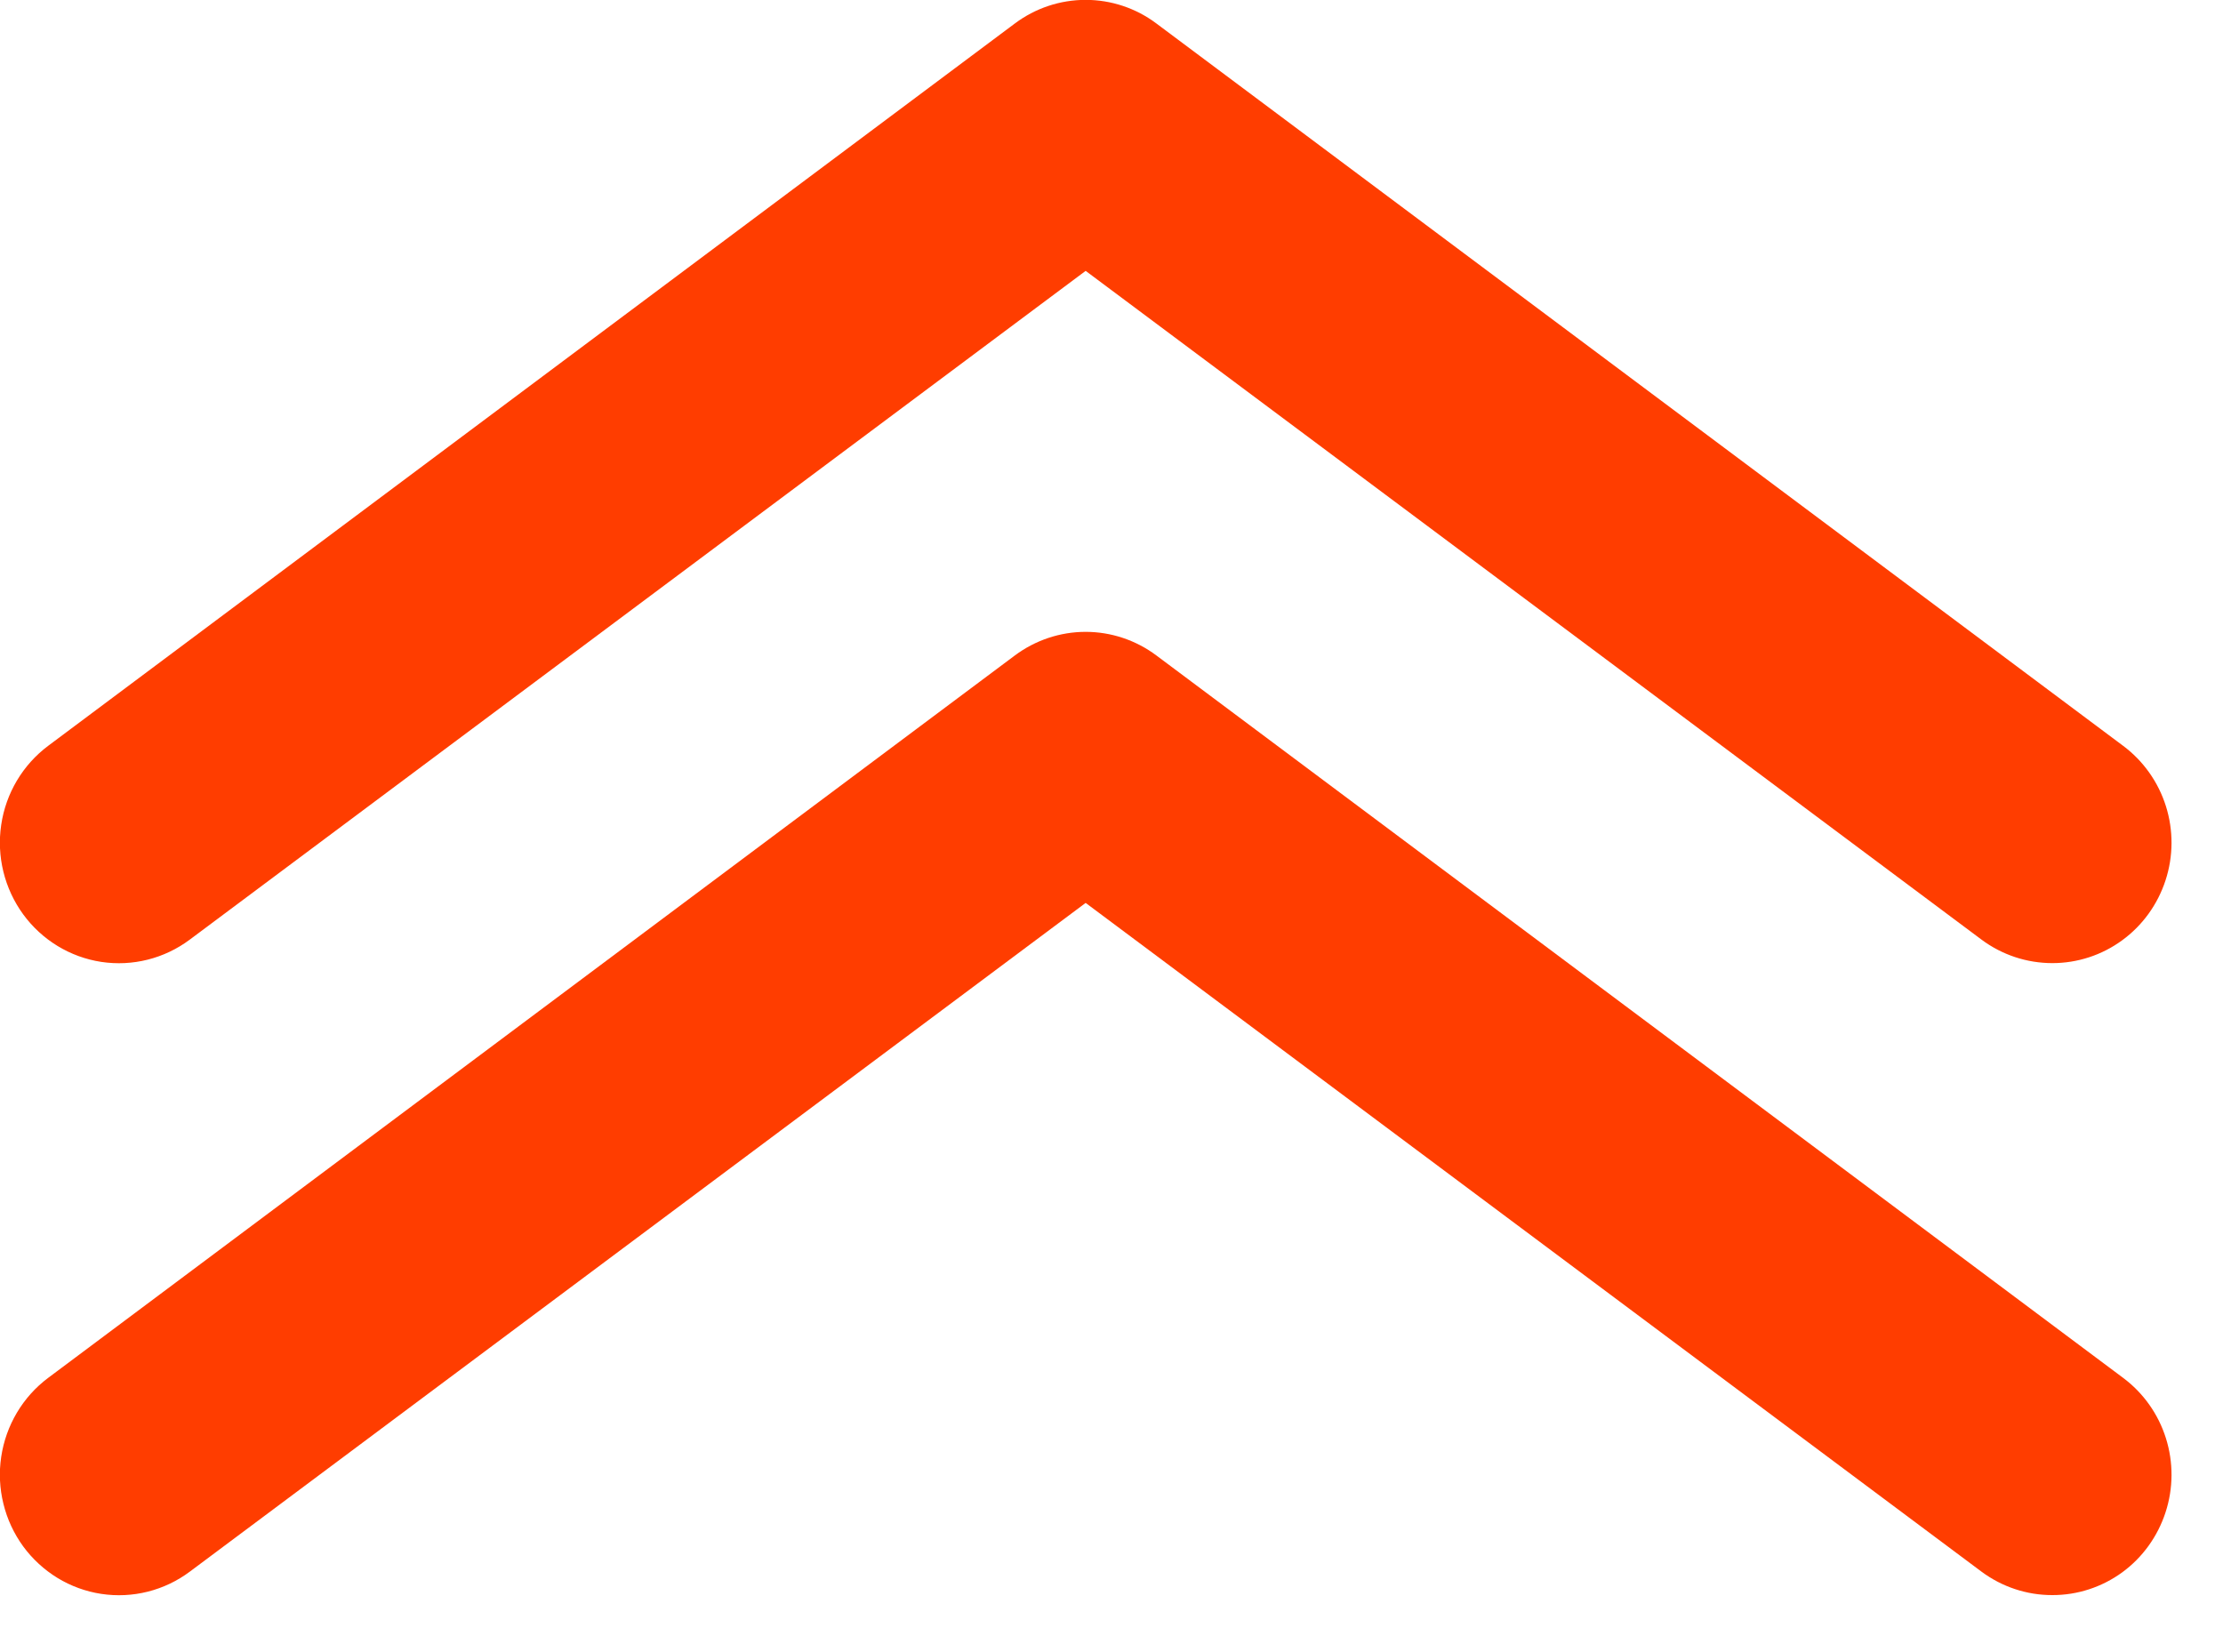
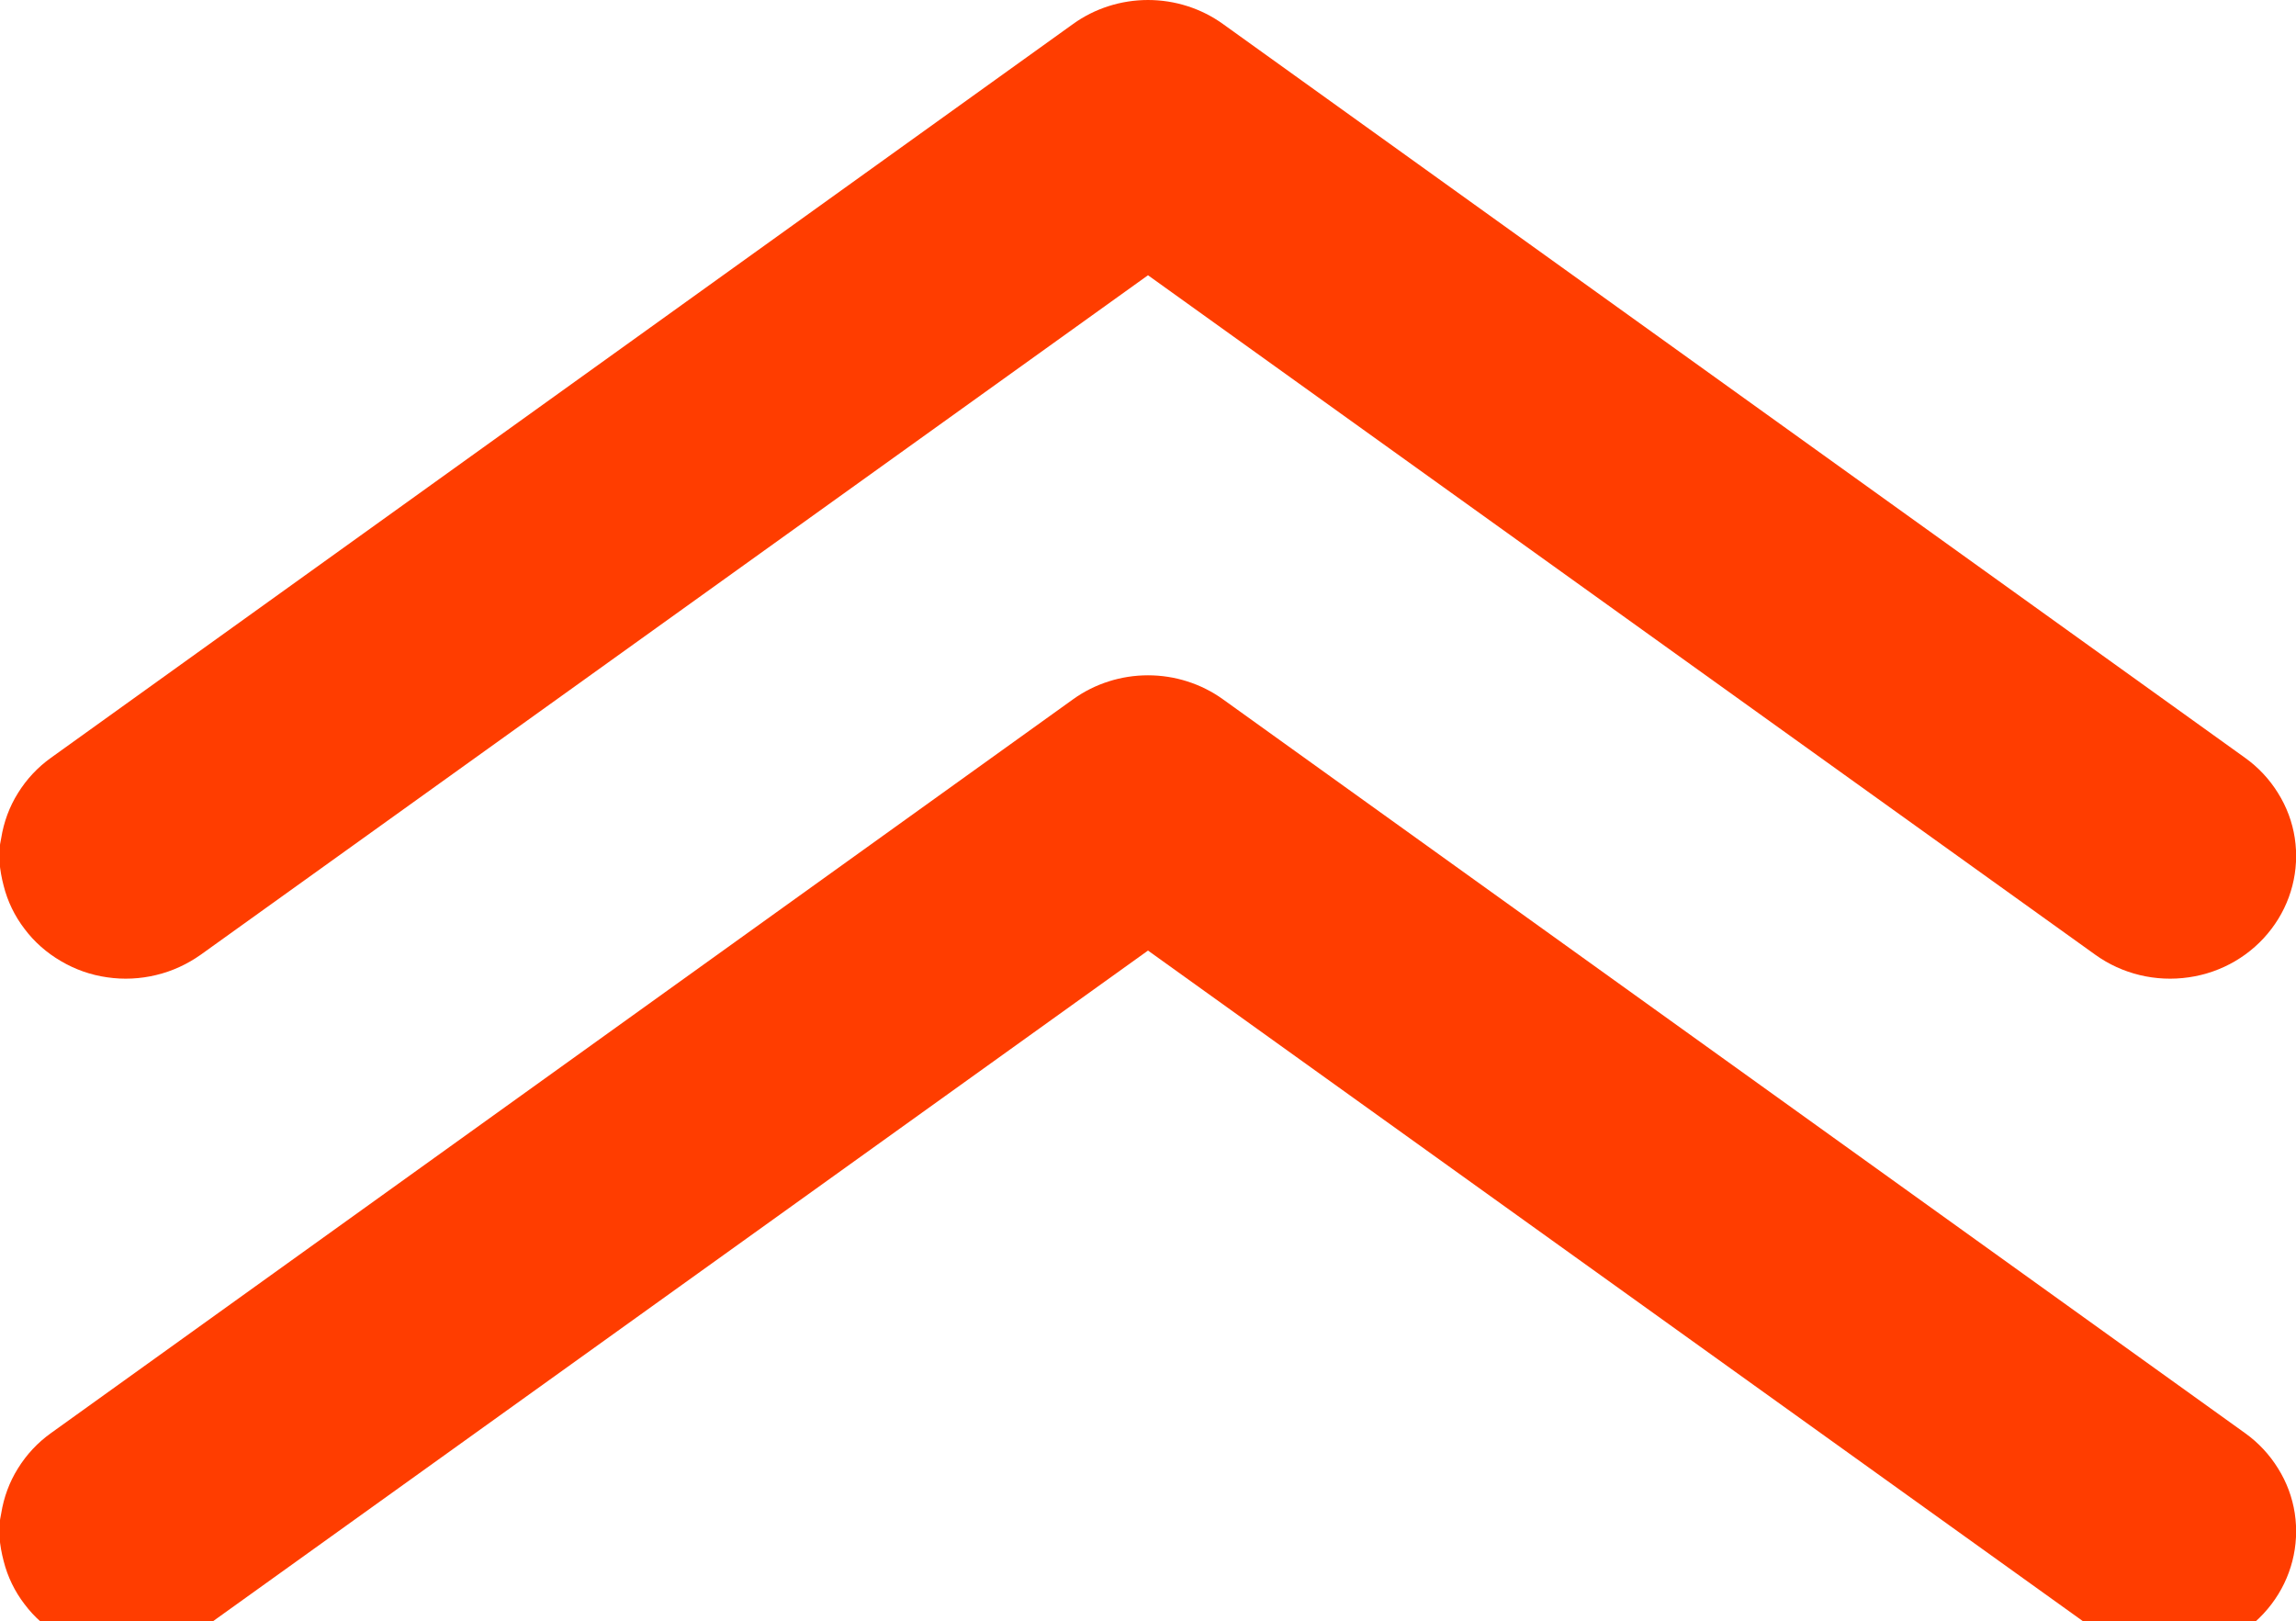
- <svg xmlns="http://www.w3.org/2000/svg" viewBox="0 0 35 26" fill="none">
-   <path d="M32.313 25.116C31.912 25.117 31.521 24.987 31.198 24.747L17.093 14.217L2.988 24.747C2.79 24.895 2.565 25.002 2.326 25.062C2.087 25.122 1.839 25.134 1.595 25.097C1.351 25.06 1.118 24.975 0.907 24.847C0.696 24.718 0.512 24.549 0.365 24.349C0.219 24.148 0.113 23.921 0.054 23.679C-0.006 23.437 -0.018 23.186 0.019 22.939C0.093 22.442 0.359 21.994 0.759 21.695L15.978 10.321C16.301 10.08 16.692 9.949 17.093 9.949C17.494 9.949 17.885 10.08 18.207 10.321L33.427 21.695C33.745 21.932 33.981 22.264 34.101 22.645C34.221 23.025 34.219 23.435 34.095 23.814C33.971 24.194 33.733 24.524 33.413 24.758C33.093 24.991 32.708 25.117 32.313 25.116Z" fill="#ff3d00" />
-   <path d="M32.313 15.165C31.912 15.165 31.521 15.036 31.198 14.795L17.093 4.265L2.988 14.795C2.588 15.094 2.087 15.22 1.595 15.146C1.103 15.071 0.661 14.802 0.365 14.397C0.07 13.992 -0.055 13.485 0.019 12.988C0.092 12.49 0.359 12.042 0.759 11.743L15.978 0.37C16.301 0.128 16.692 -0.002 17.093 -0.002C17.494 -0.002 17.885 0.128 18.207 0.37L33.427 11.743C33.745 11.98 33.981 12.313 34.101 12.693C34.221 13.074 34.219 13.483 34.095 13.862C33.971 14.242 33.733 14.572 33.412 14.806C33.092 15.04 32.708 15.165 32.313 15.165Z" fill="#ff3d00" />
+ <svg xmlns="http://www.w3.org/2000/svg" viewBox="0 0 17 12" fill="none">
+   <defs>
+     <path id="chevron" d="M8.5 8.0474e-07C8.699 -0 8.894 0.062 9.054 0.177L16.623 5.611C16.721 5.681 16.804 5.77 16.867 5.872C16.931 5.974 16.973 6.087 16.991 6.205C17.027 6.443 16.965 6.685 16.818 6.878C16.671 7.072 16.451 7.201 16.207 7.236C15.962 7.272 15.713 7.212 15.514 7.069L8.5 2.038L1.486 7.069C1.387 7.139 1.275 7.191 1.157 7.219C1.038 7.248 0.914 7.254 0.793 7.236C0.672 7.219 0.556 7.178 0.451 7.116C0.346 7.055 0.254 6.974 0.182 6.878C0.109 6.783 0.056 6.674 0.027 6.558C-0.003 6.443 -0.018 6.323 0.009 6.205C0.028 6.087 0.069 5.974 0.133 5.872C0.196 5.77 0.279 5.681 0.377 5.611L7.946 0.177C8.106 0.062 8.301 -0 8.5 8.0474e-07Z" />
+   </defs>
+   <use href="#chevron" fill="#ff3d00" />
+   <use href="#chevron" fill="#ff3d00" y="5" />
</svg>
